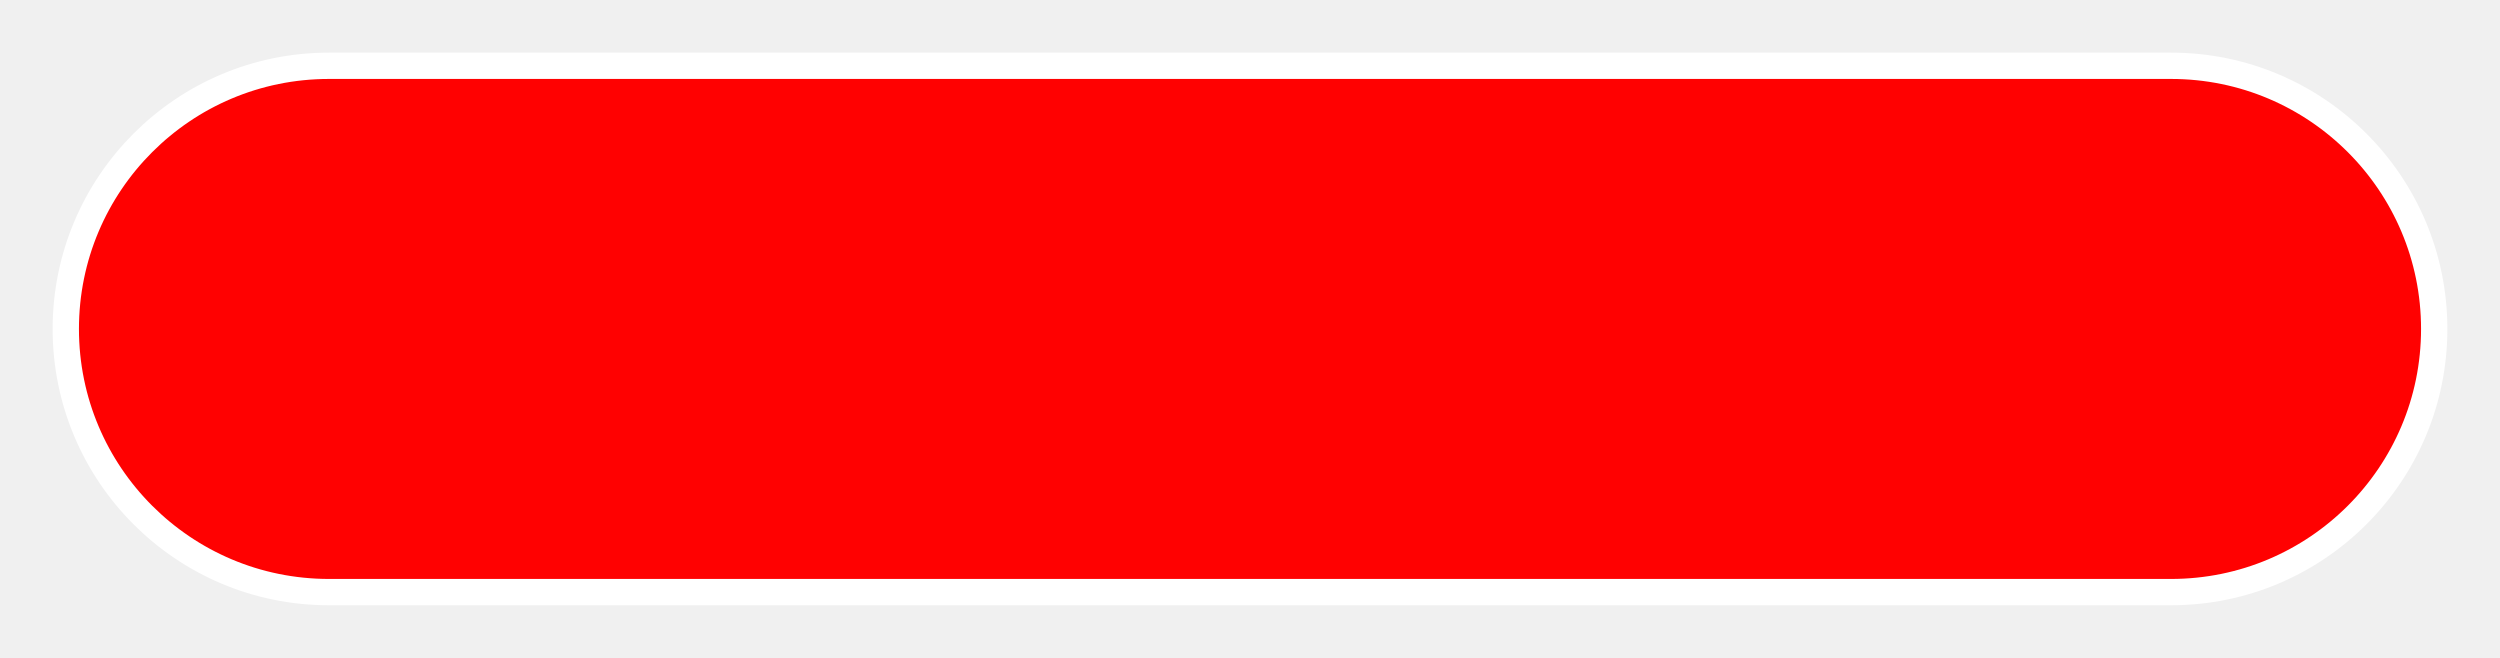
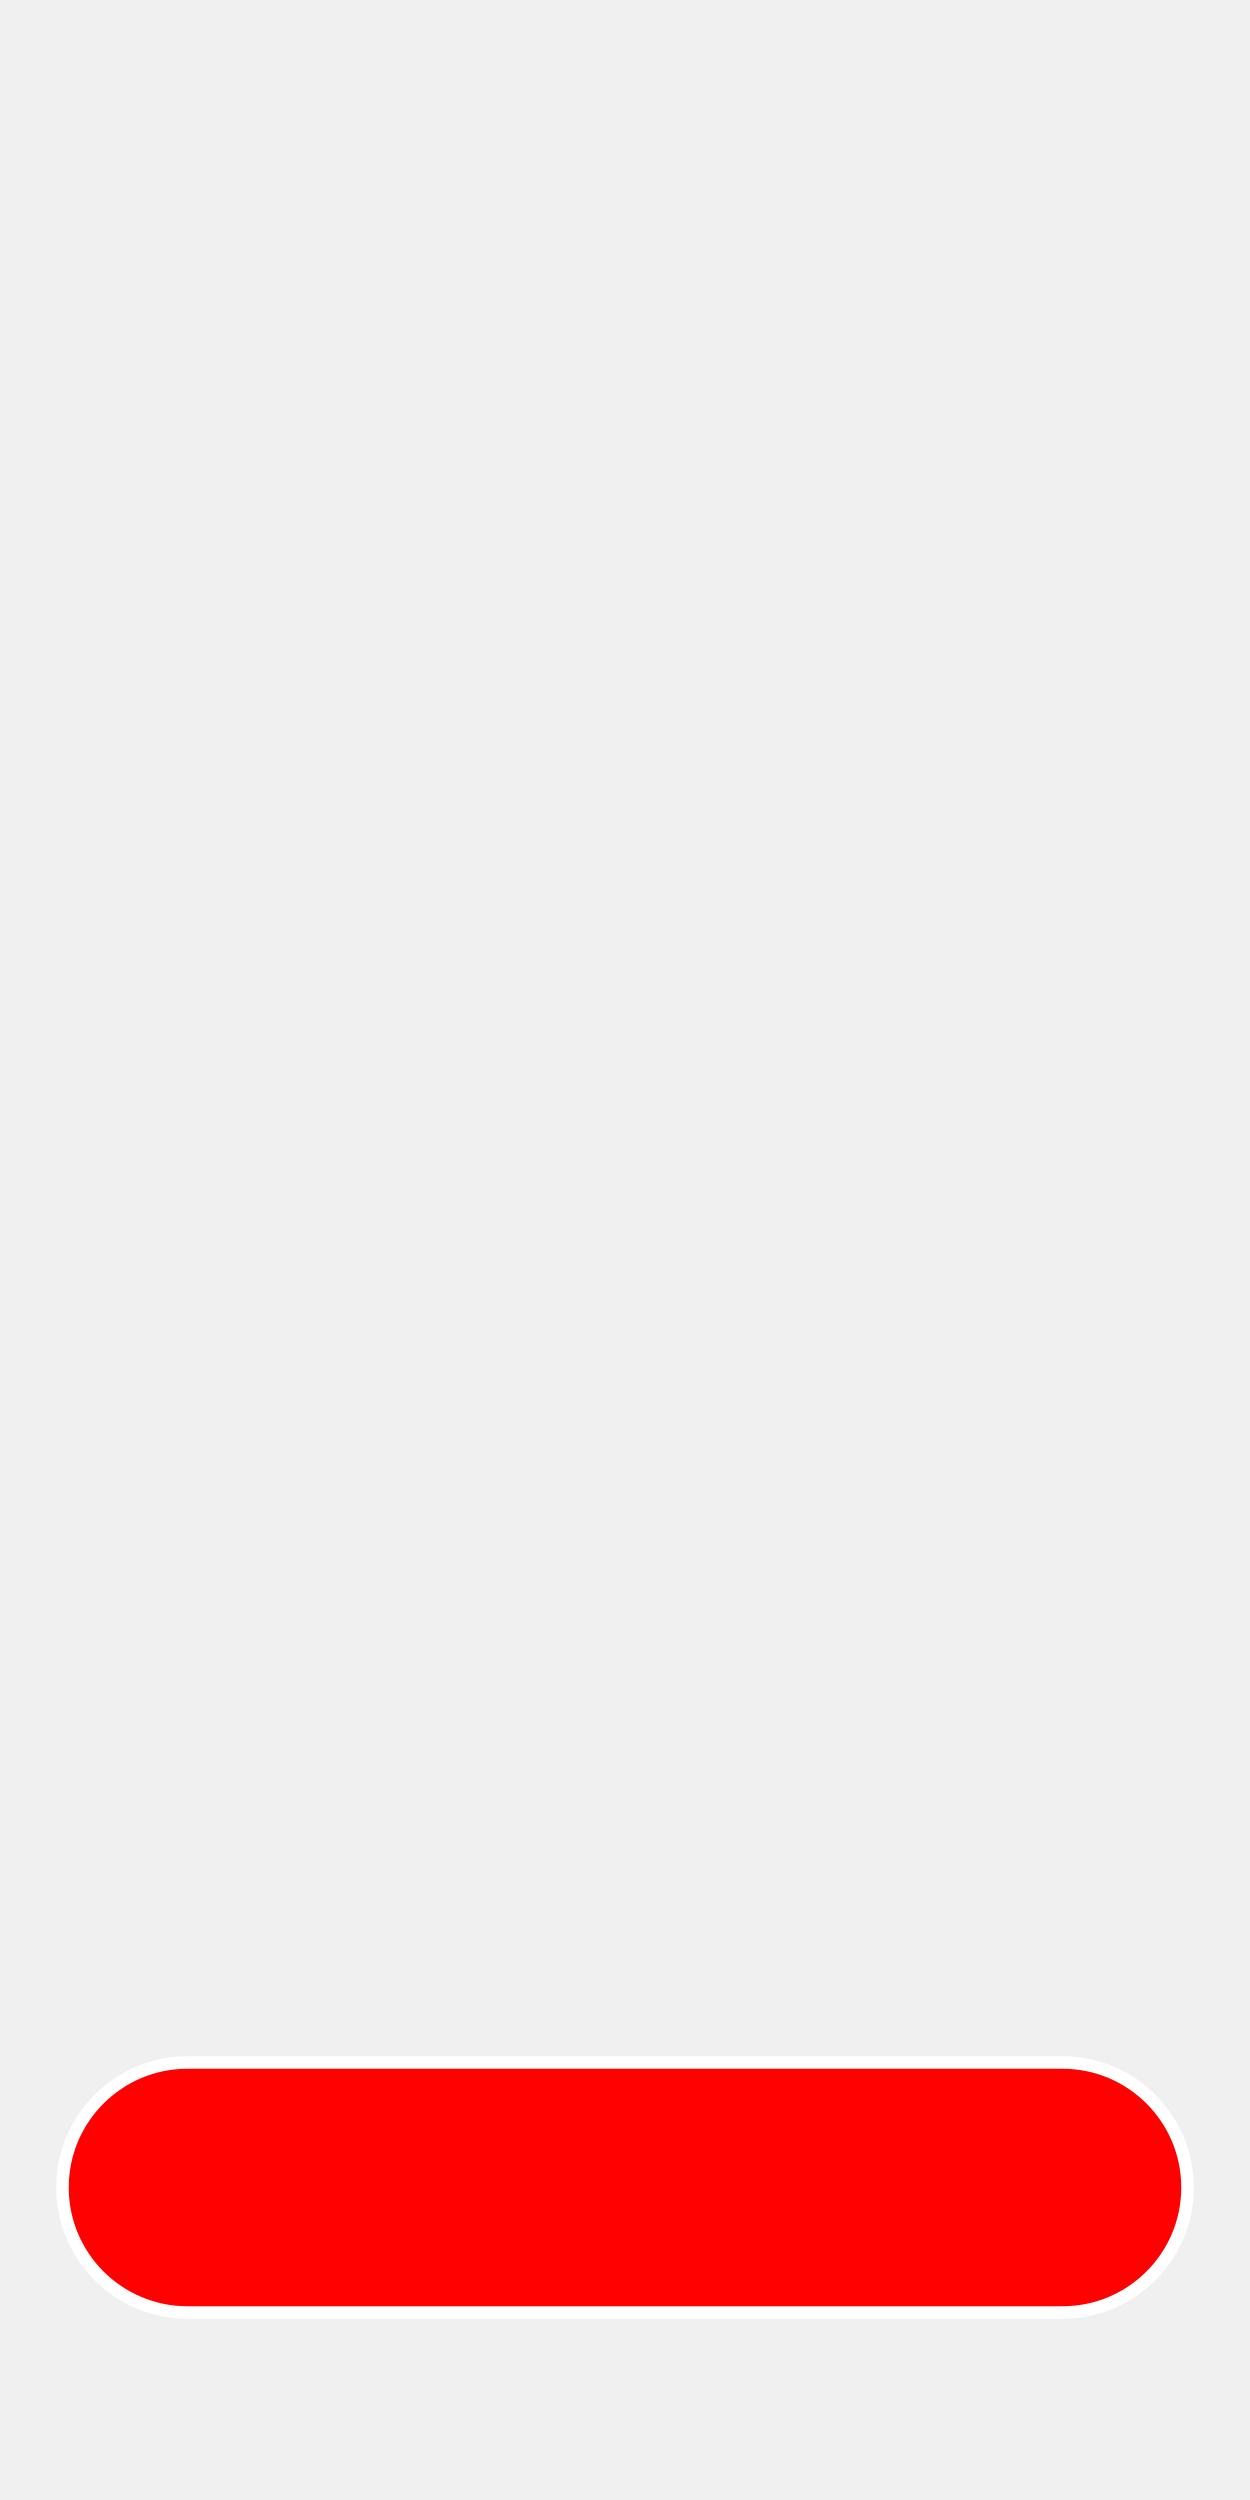
- <svg xmlns="http://www.w3.org/2000/svg" width="95" height="25" viewBox="0 0 95 25" version="1.1" id="svg8">
+ <svg xmlns="http://www.w3.org/2000/svg" width="100" height="200" viewBox="0 0 100 200" version="1.1" id="svg8">
  <defs id="defs2" />
  <g id="layer1">
-     <rect rx="10" style="fill:#ff0101;fill-opacity:1;stroke:#ffffff;stroke-opacity:1" id="rect872-5" width="90" height="20" x="2.5" y="2.5" ry="10" />
+     <rect rx="10" style="fill:#ff0101;fill-opacity:1;stroke:#ffffff;stroke-opacity:1" id="rect872-5" width="90" height="20" x="5" y="165" ry="10" />
    <path style="display:none;fill:#b08300;fill-opacity:1;stroke:#ffffff;stroke-opacity:1" d="m 300,415 a 37.5,15 0 0 0 -37.5,15 v 0.201 a 17.5,17.5 0 0 0 -15,17.299 17.5,17.5 0 0 0 17.5,17.5 17.5,17.5 0 0 0 5.967,-1.072 37.5,30 0 0 0 25.432,10.906 A 27.5,32.5 0 0 1 282.5,500.77 v 9.23 h 35 v -9.207 a 27.5,32.5 0 0 1 -13.908,-25.938 37.5,30 0 0 0 25.461,-10.914 17.5,17.5 0 0 0 5.947,1.059 17.5,17.5 0 0 0 17.5,-17.5 17.5,17.5 0 0 0 -15,-17.305 v -0.195 a 37.5,15 0 0 0 -37.5,-15 z m 37.5,20.254 a 12.5,12.5 0 0 1 10,12.246 12.5,12.5 0 0 1 -12.5,12.5 12.5,12.5 0 0 1 -2.41,-0.238 37.5,30 0 0 0 4.91,-14.762 z m -75,0.012 v 9.734 a 37.5,30 0 0 0 4.898,14.758 12.5,12.5 0 0 1 -2.398,0.242 12.5,12.5 0 0 1 -12.5,-12.5 12.5,12.5 0 0 1 10,-12.234 z" id="path1012" />
  </g>
</svg>
